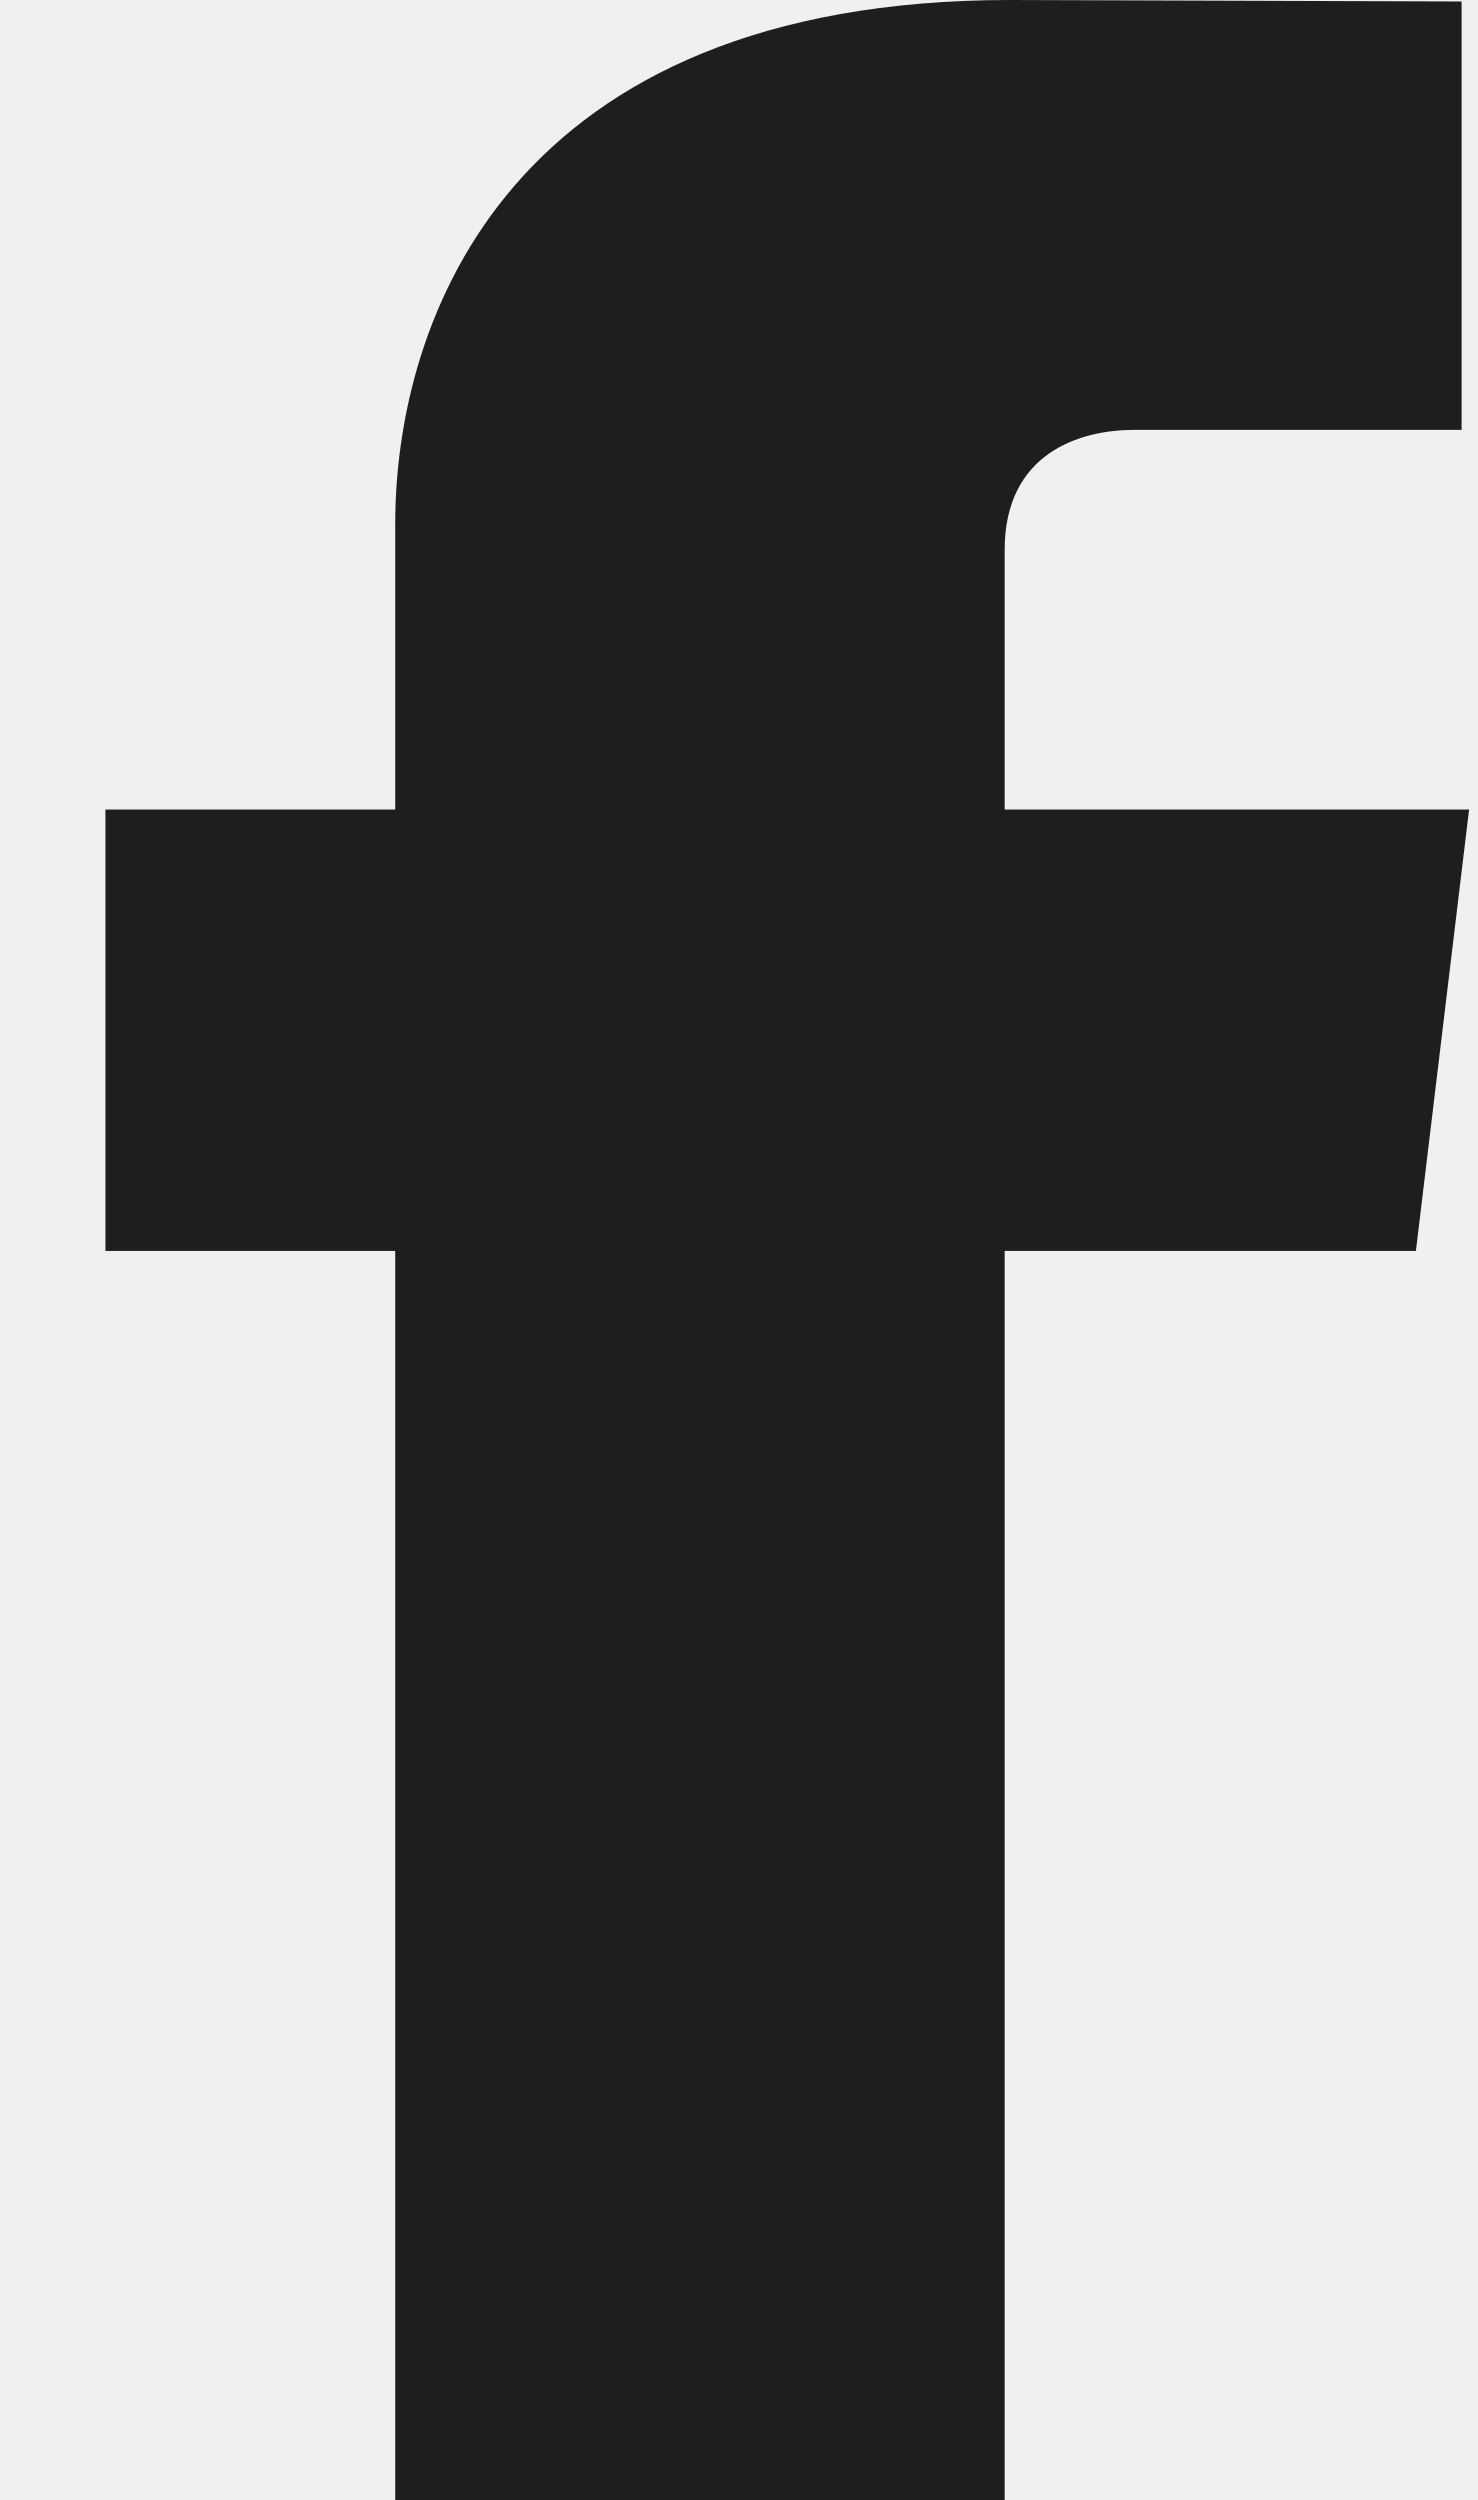
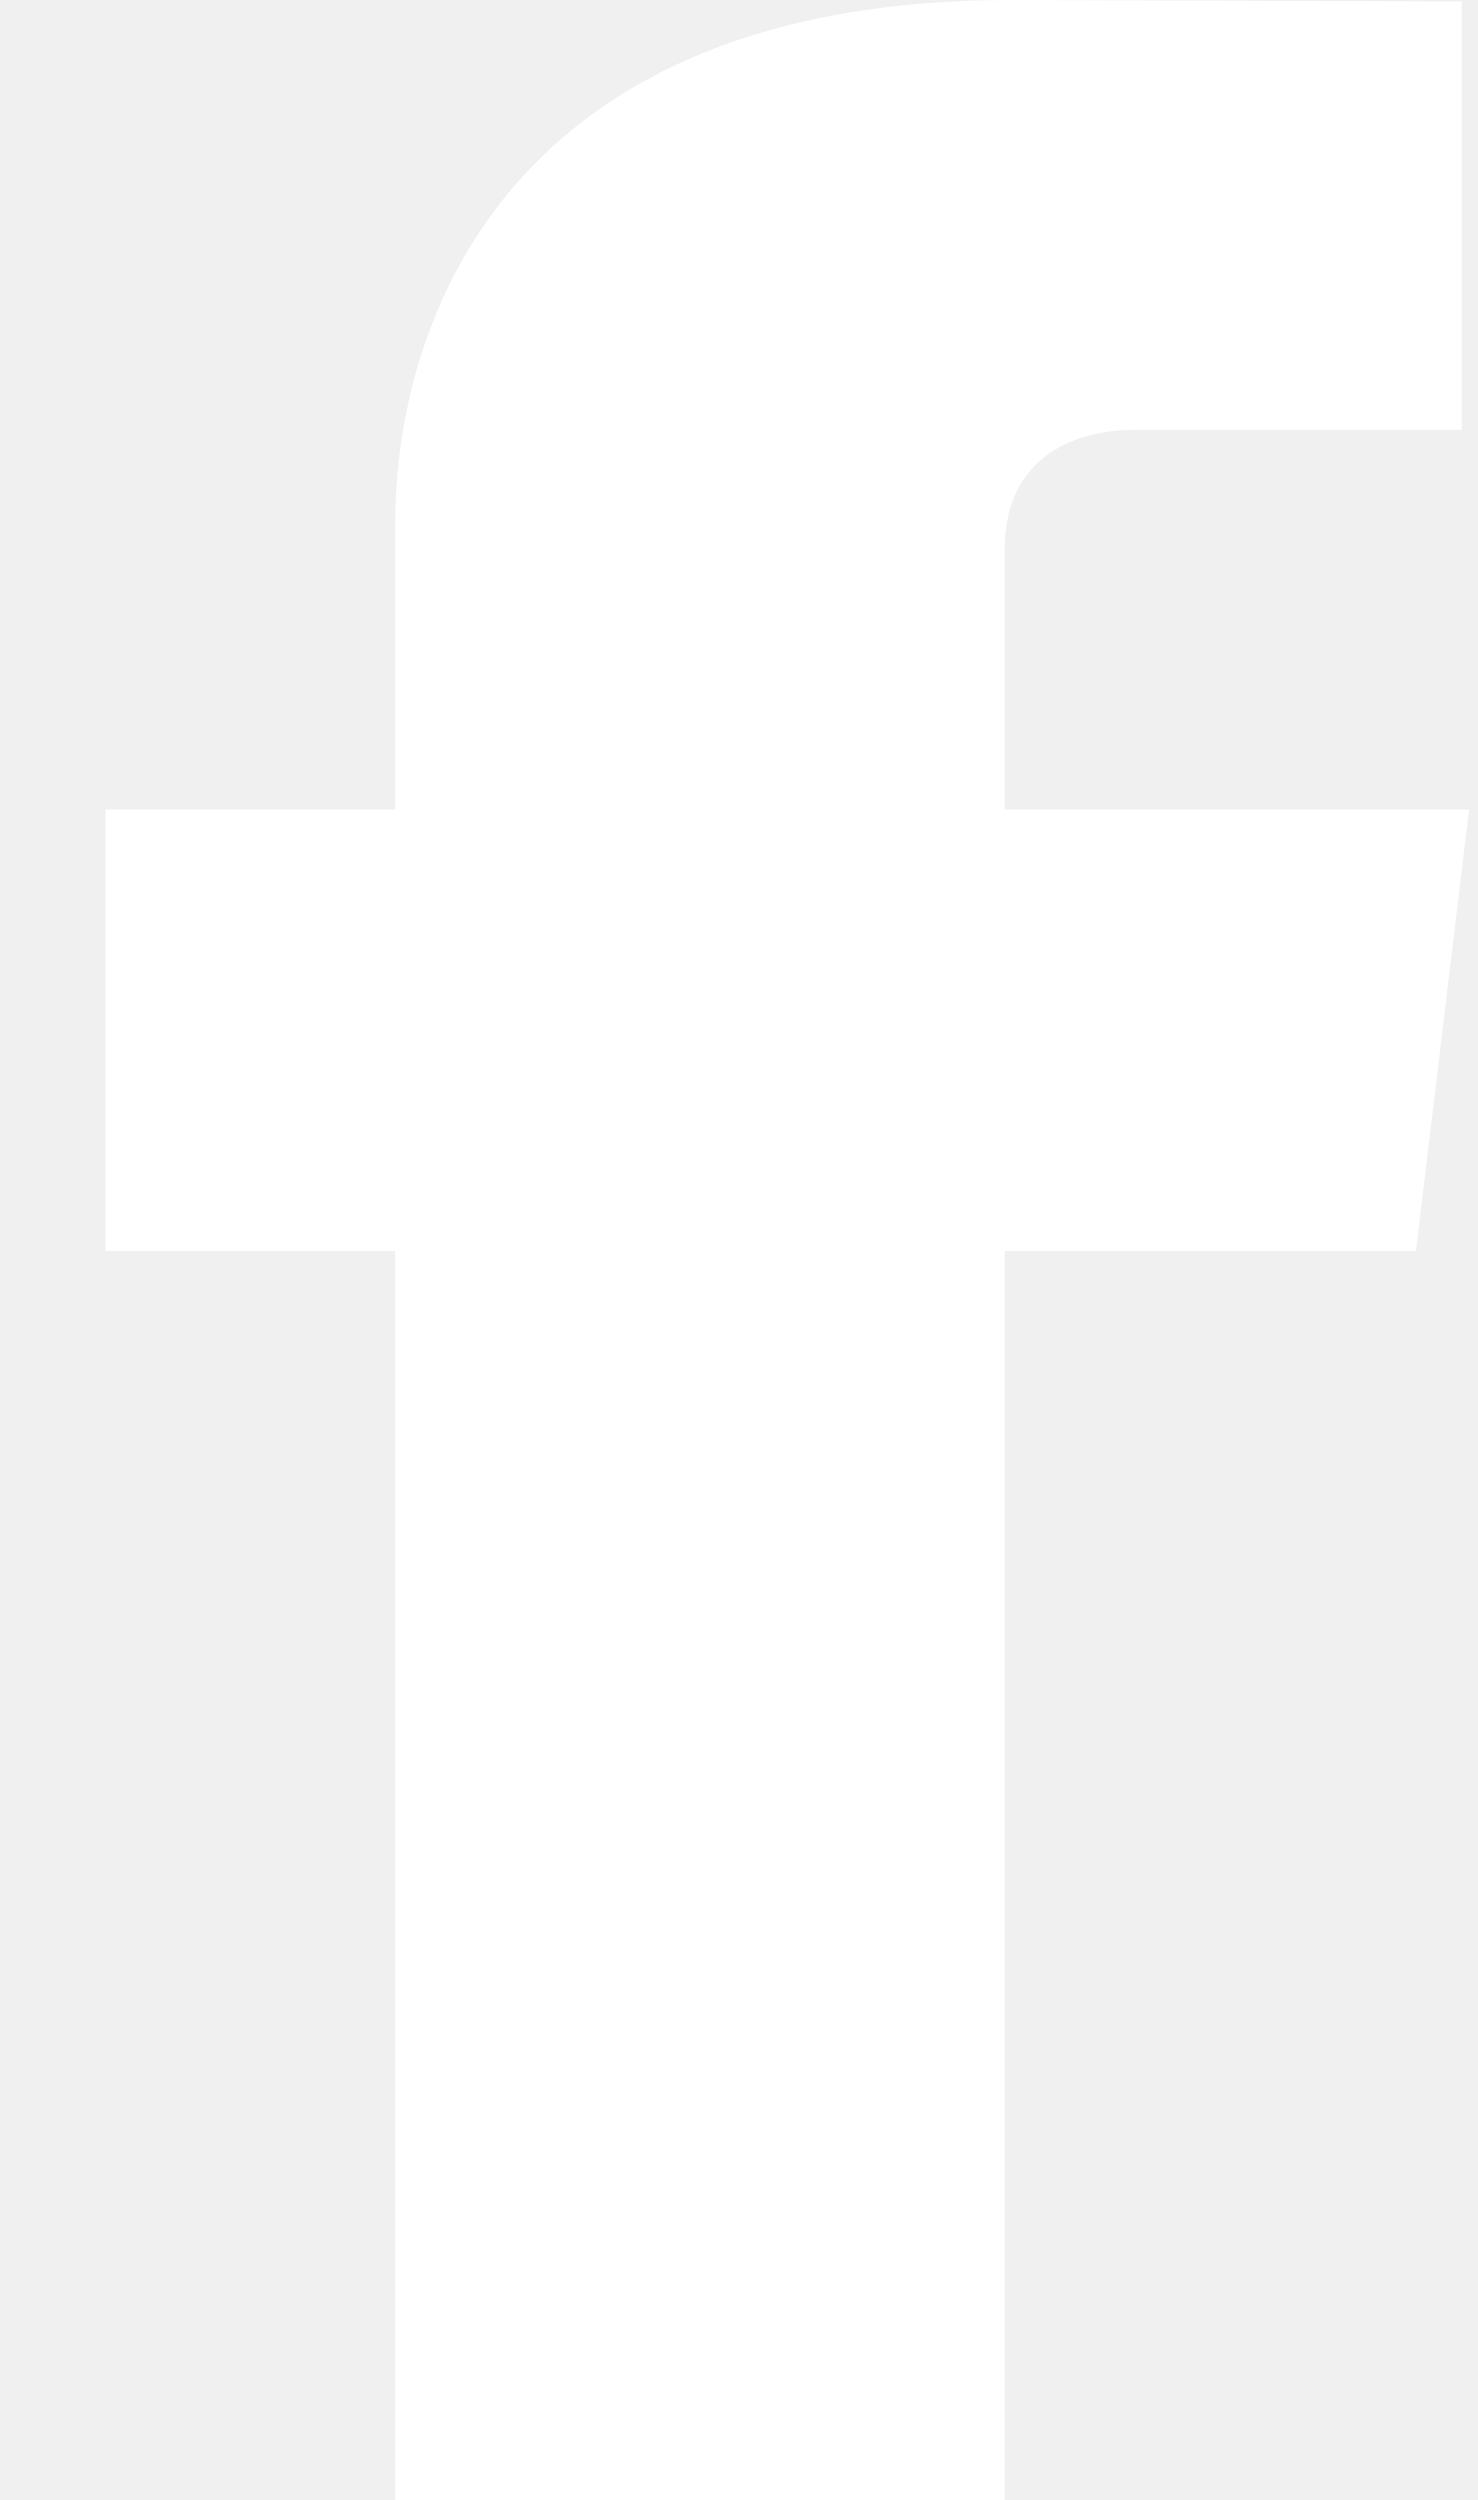
<svg xmlns="http://www.w3.org/2000/svg" width="13" height="22" viewBox="0 0 13 22" fill="none">
-   <path d="M12.928 7.124H8.841V4.84C8.841 3.983 9.508 3.783 9.978 3.783C10.447 3.783 12.862 3.783 12.862 3.783V0.013L8.89 0C4.481 0 3.478 2.812 3.478 4.611V7.124H0.928V11.008H3.478C3.478 15.993 3.478 22 3.478 22H8.841C8.841 22 8.841 15.934 8.841 11.008H12.46L12.928 7.124Z" fill="#1E1E1E" />
+   <path d="M12.928 7.124H8.841V4.84C8.841 3.983 9.509 3.783 9.978 3.783C10.447 3.783 12.863 3.783 12.863 3.783V0.013L8.891 0C4.481 0 3.478 2.812 3.478 4.611V7.124H0.928V11.008H3.478C3.478 15.993 3.478 22 3.478 22H8.841C8.841 22 8.841 15.934 8.841 11.008H12.46L12.928 7.124Z" fill="white" />
</svg>
